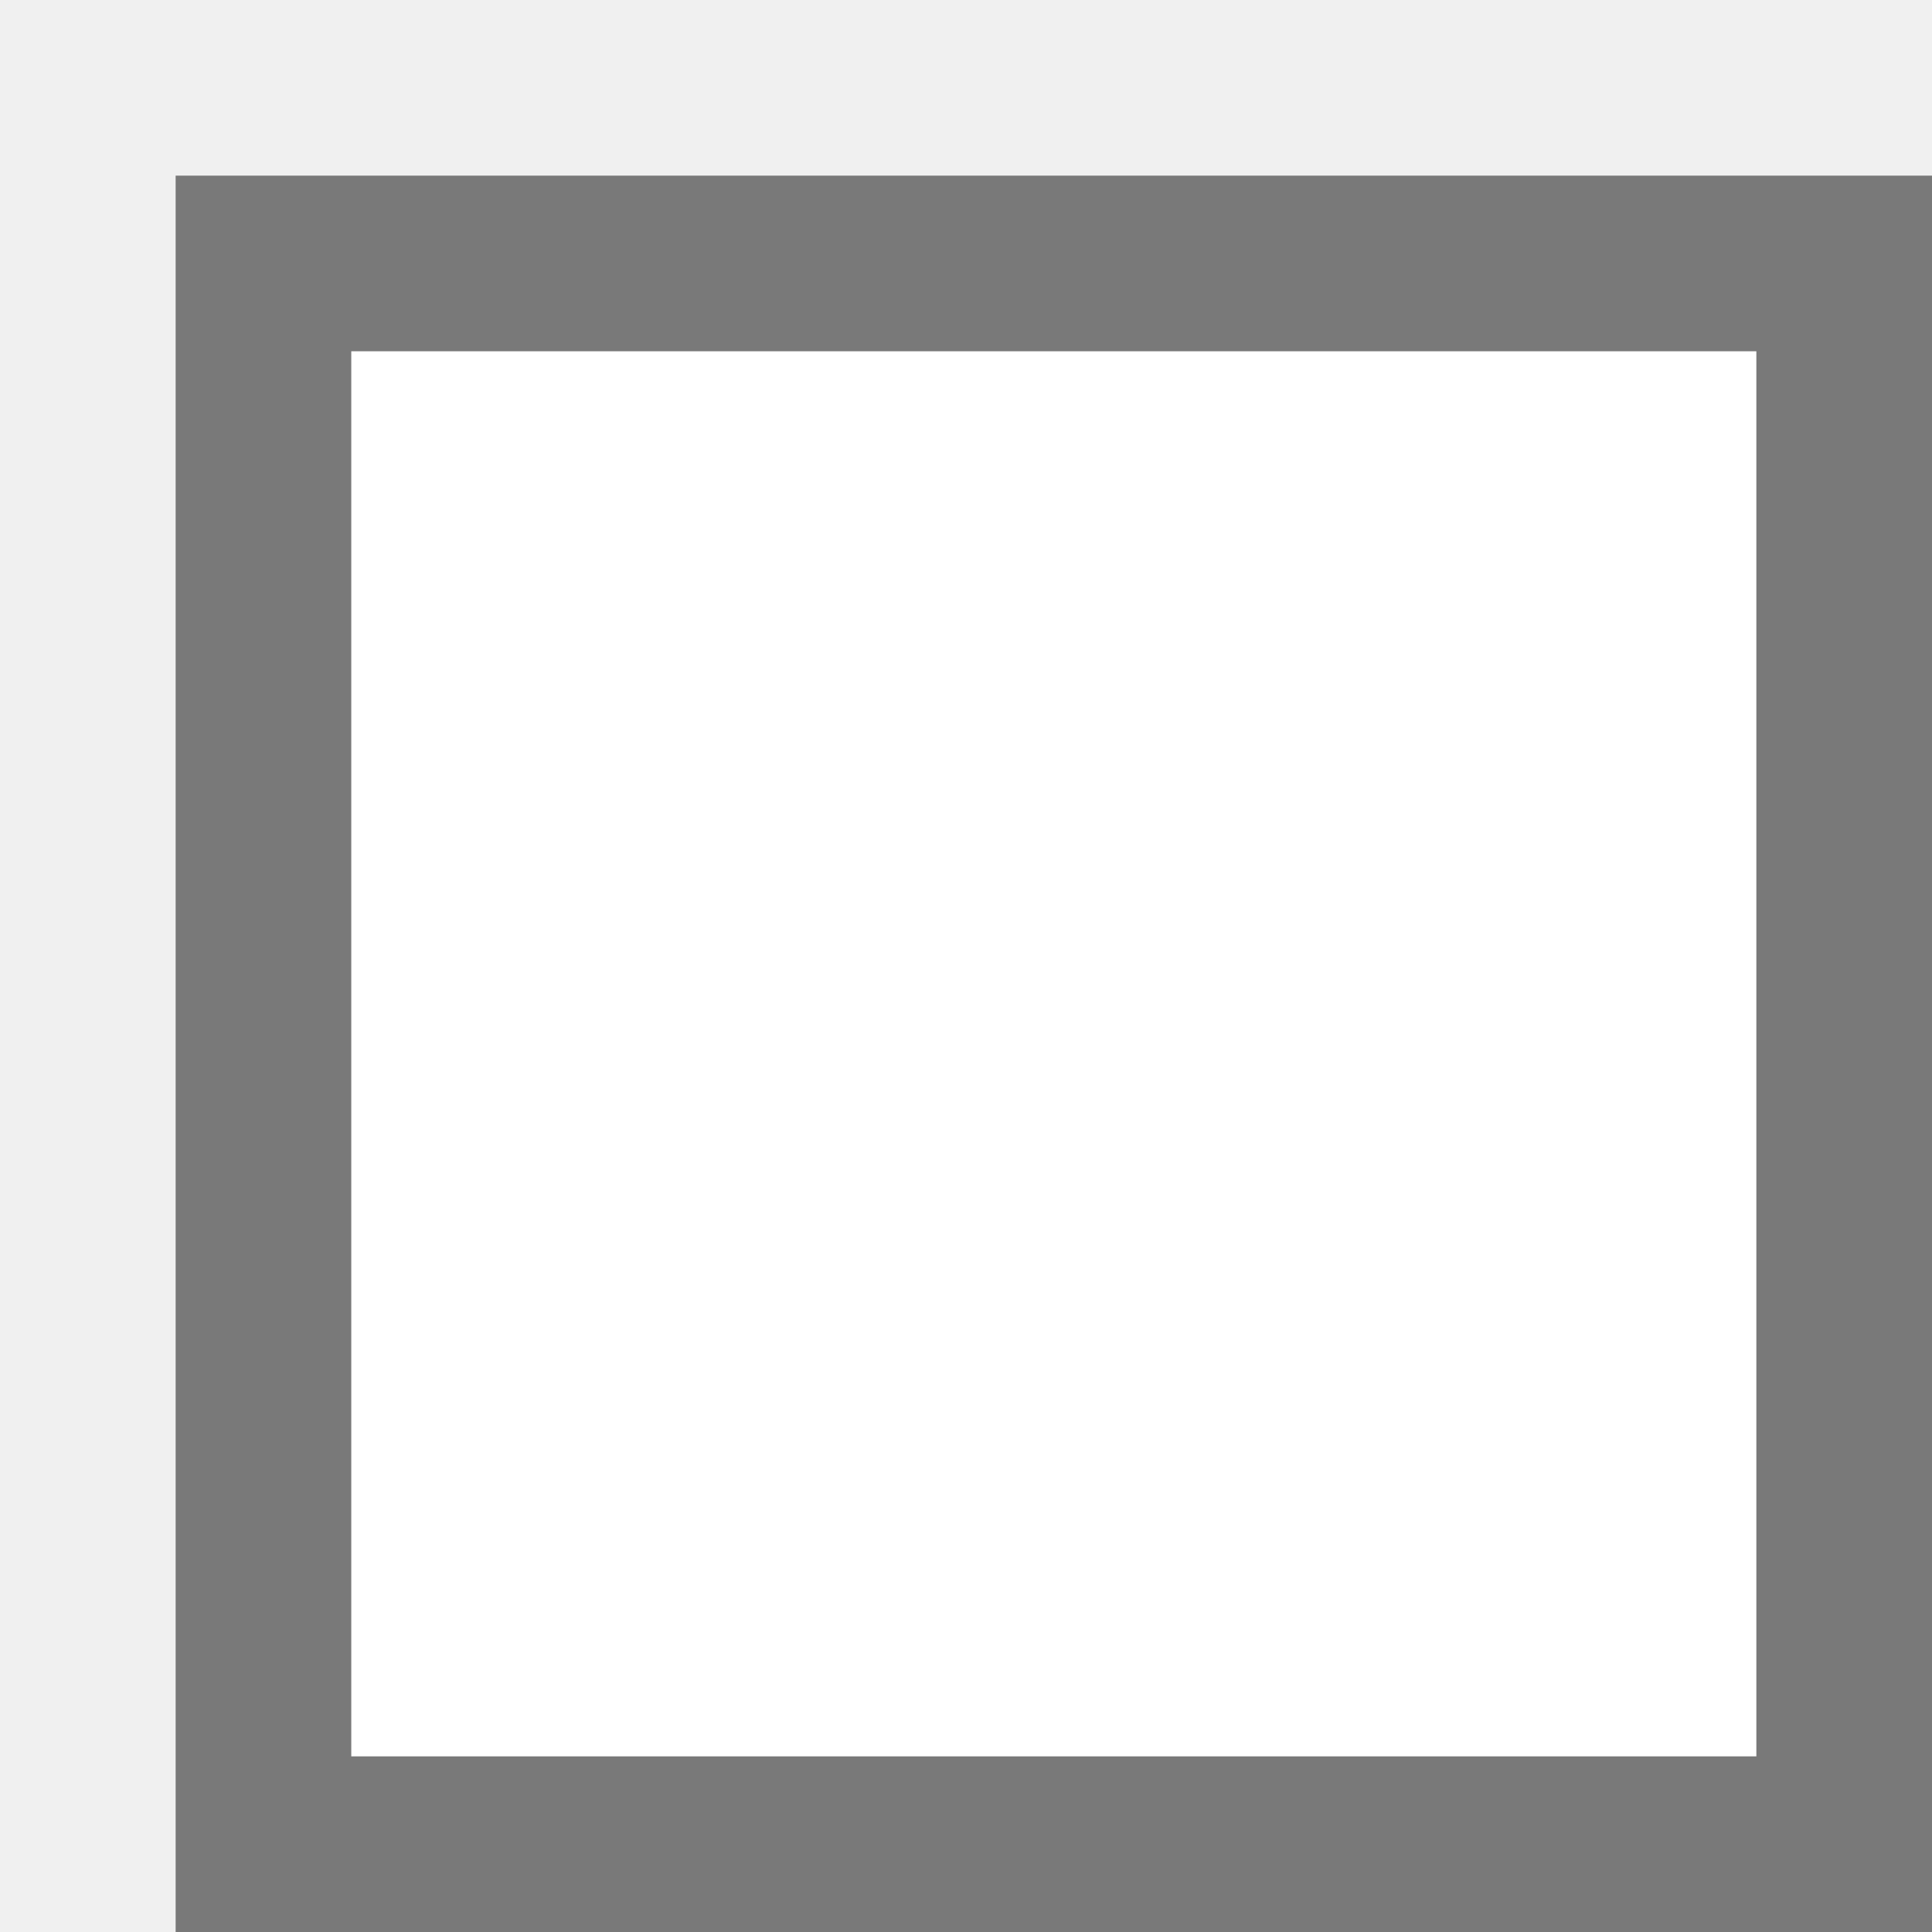
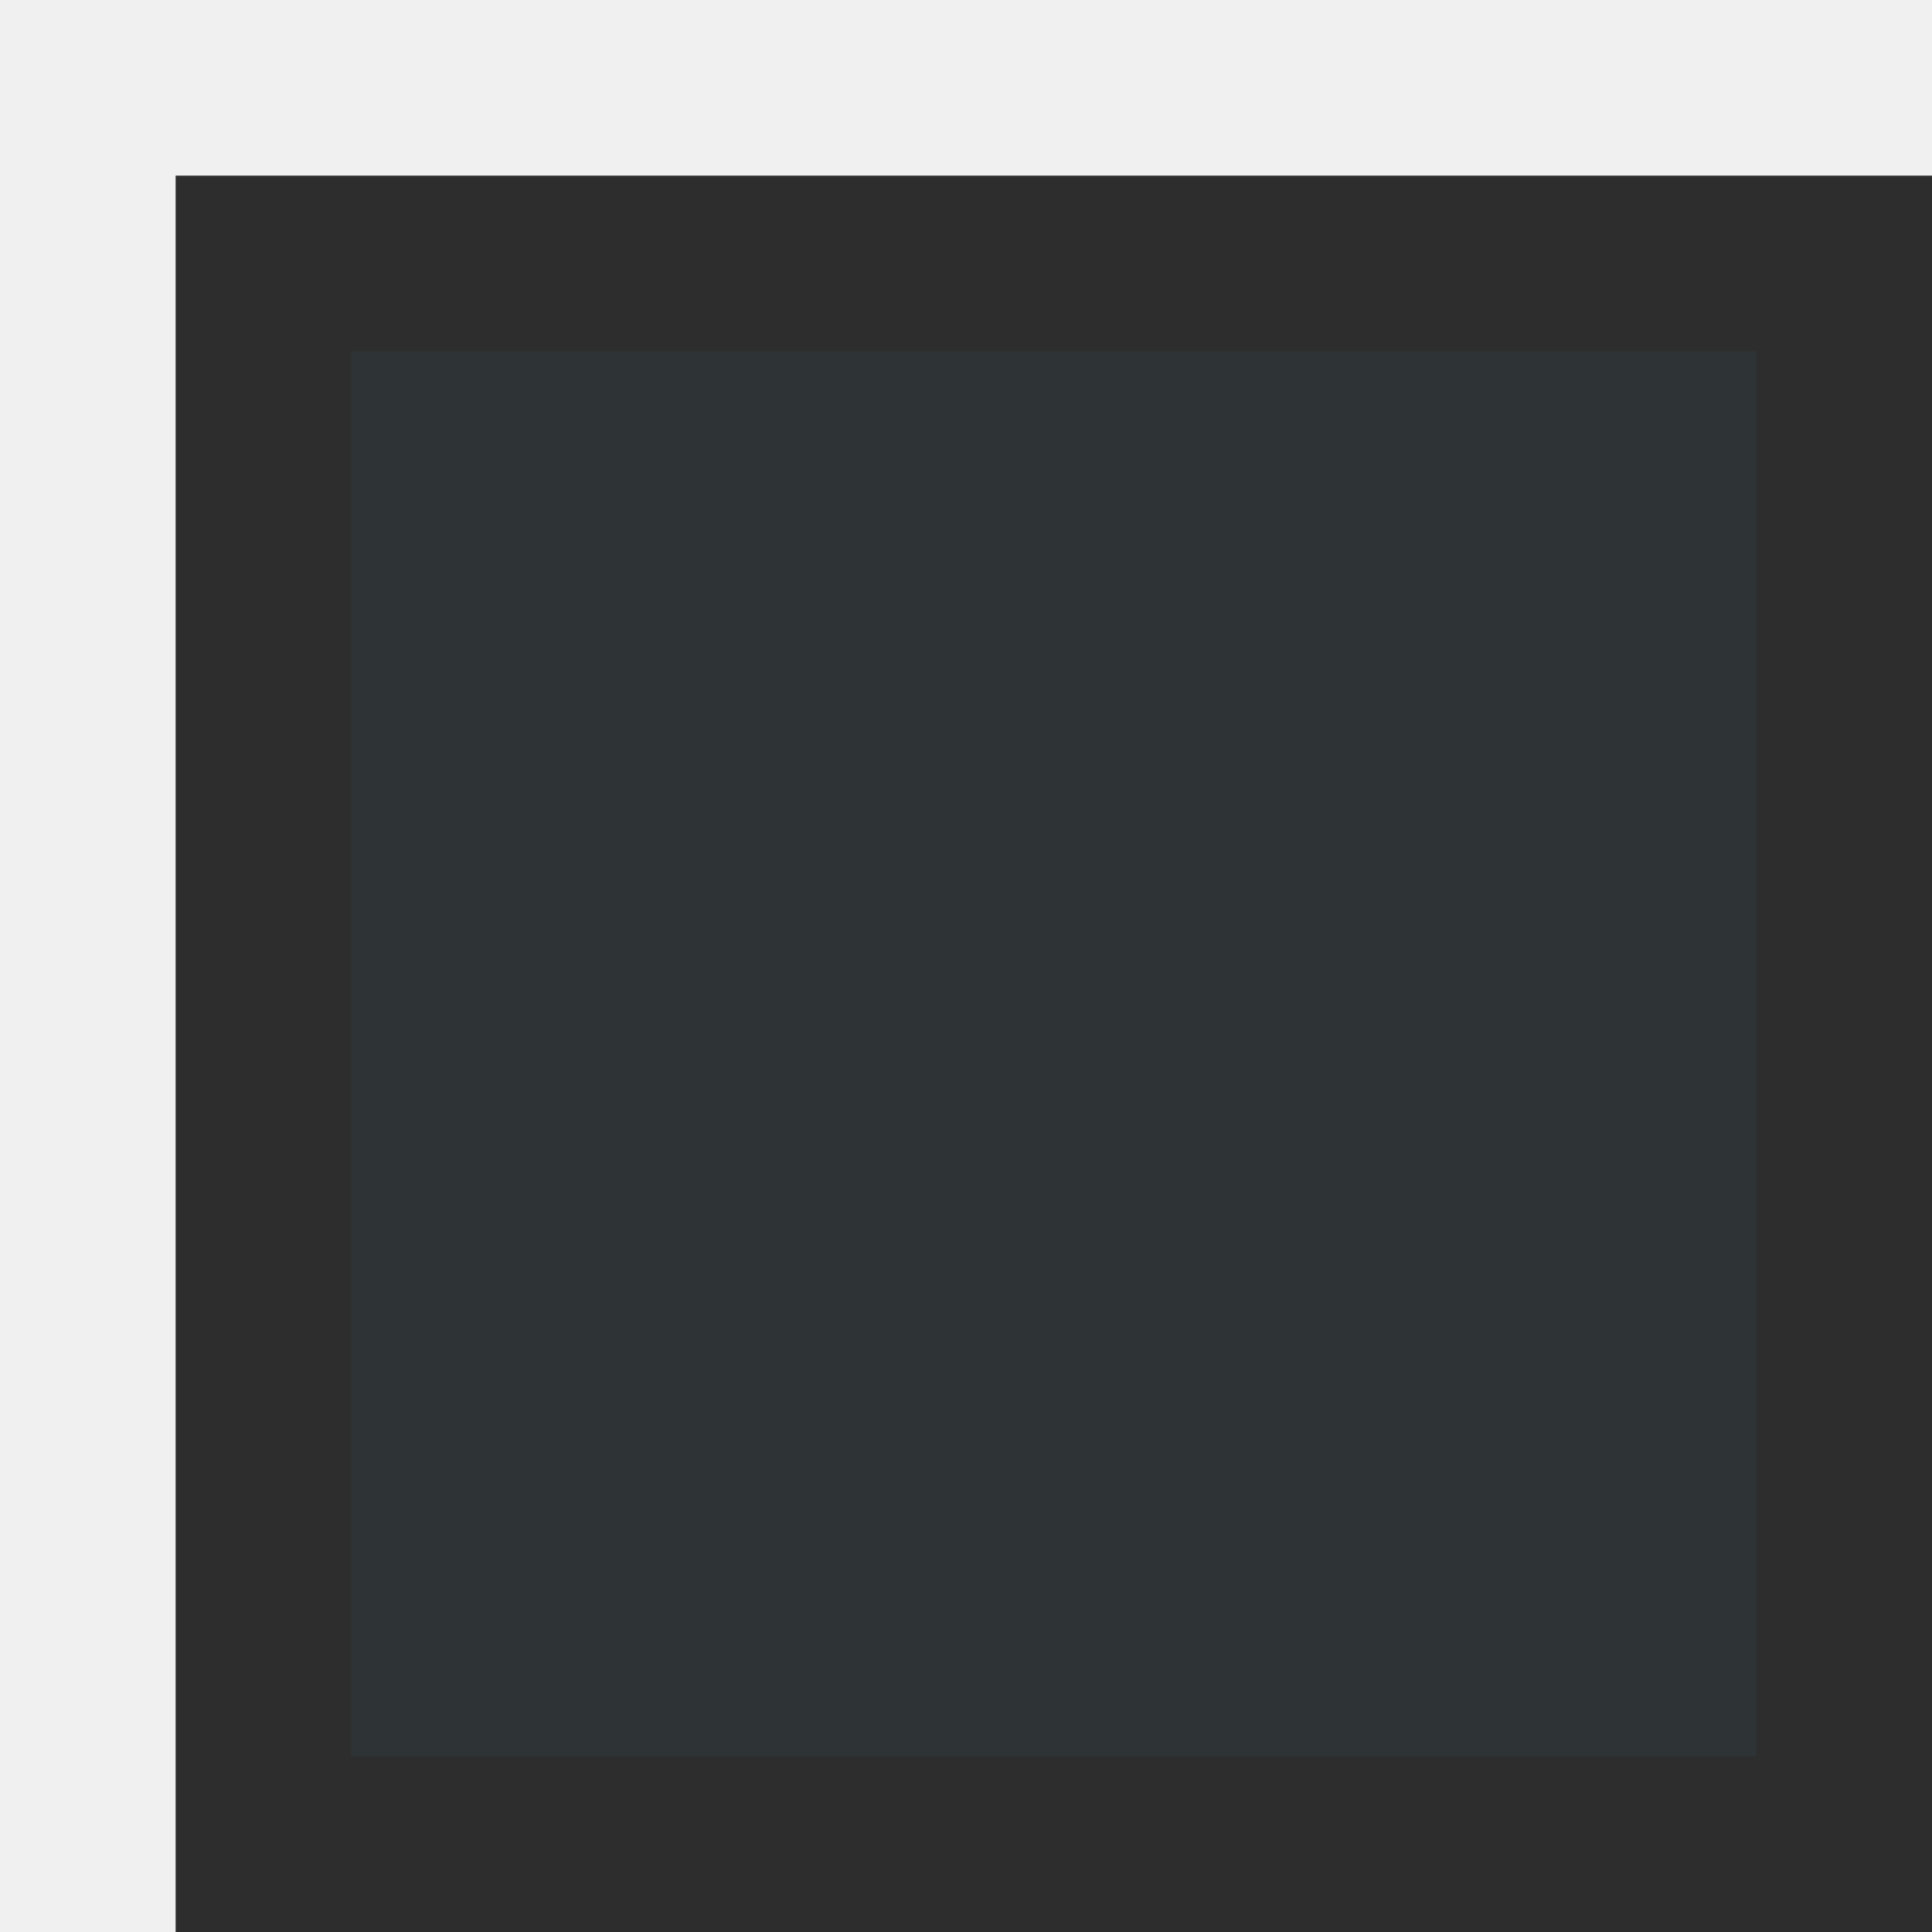
<svg xmlns="http://www.w3.org/2000/svg" width="11" height="11" id="svg3998" version="1.1">
  <defs id="defs4000" />
  <g id="layer1" transform="translate(0,-1041.362)">
-     <rect style="fill:#ffffff;fill-opacity:1;stroke:#797979;stroke-width:1;stroke-linecap:square;stroke-linejoin:miter;stroke-miterlimit:4;stroke-opacity:1;stroke-dasharray:none" id="rect4008" width="9" height="9" x="1.5" y="1.5" transform="translate(0,1041.362)" rx="0" ry="0" />
+     <rect style="fill:#2e3436;fill-opacity:1;stroke:#2d2d2d;stroke-width:1;stroke-linecap:square;stroke-linejoin:miter;stroke-miterlimit:4;stroke-opacity:1;stroke-dasharray:none" id="rect4008" width="9" height="9" x="1.5" y="1.5" transform="translate(0,1041.362)" rx="0" ry="0" />
  </g>
</svg>
